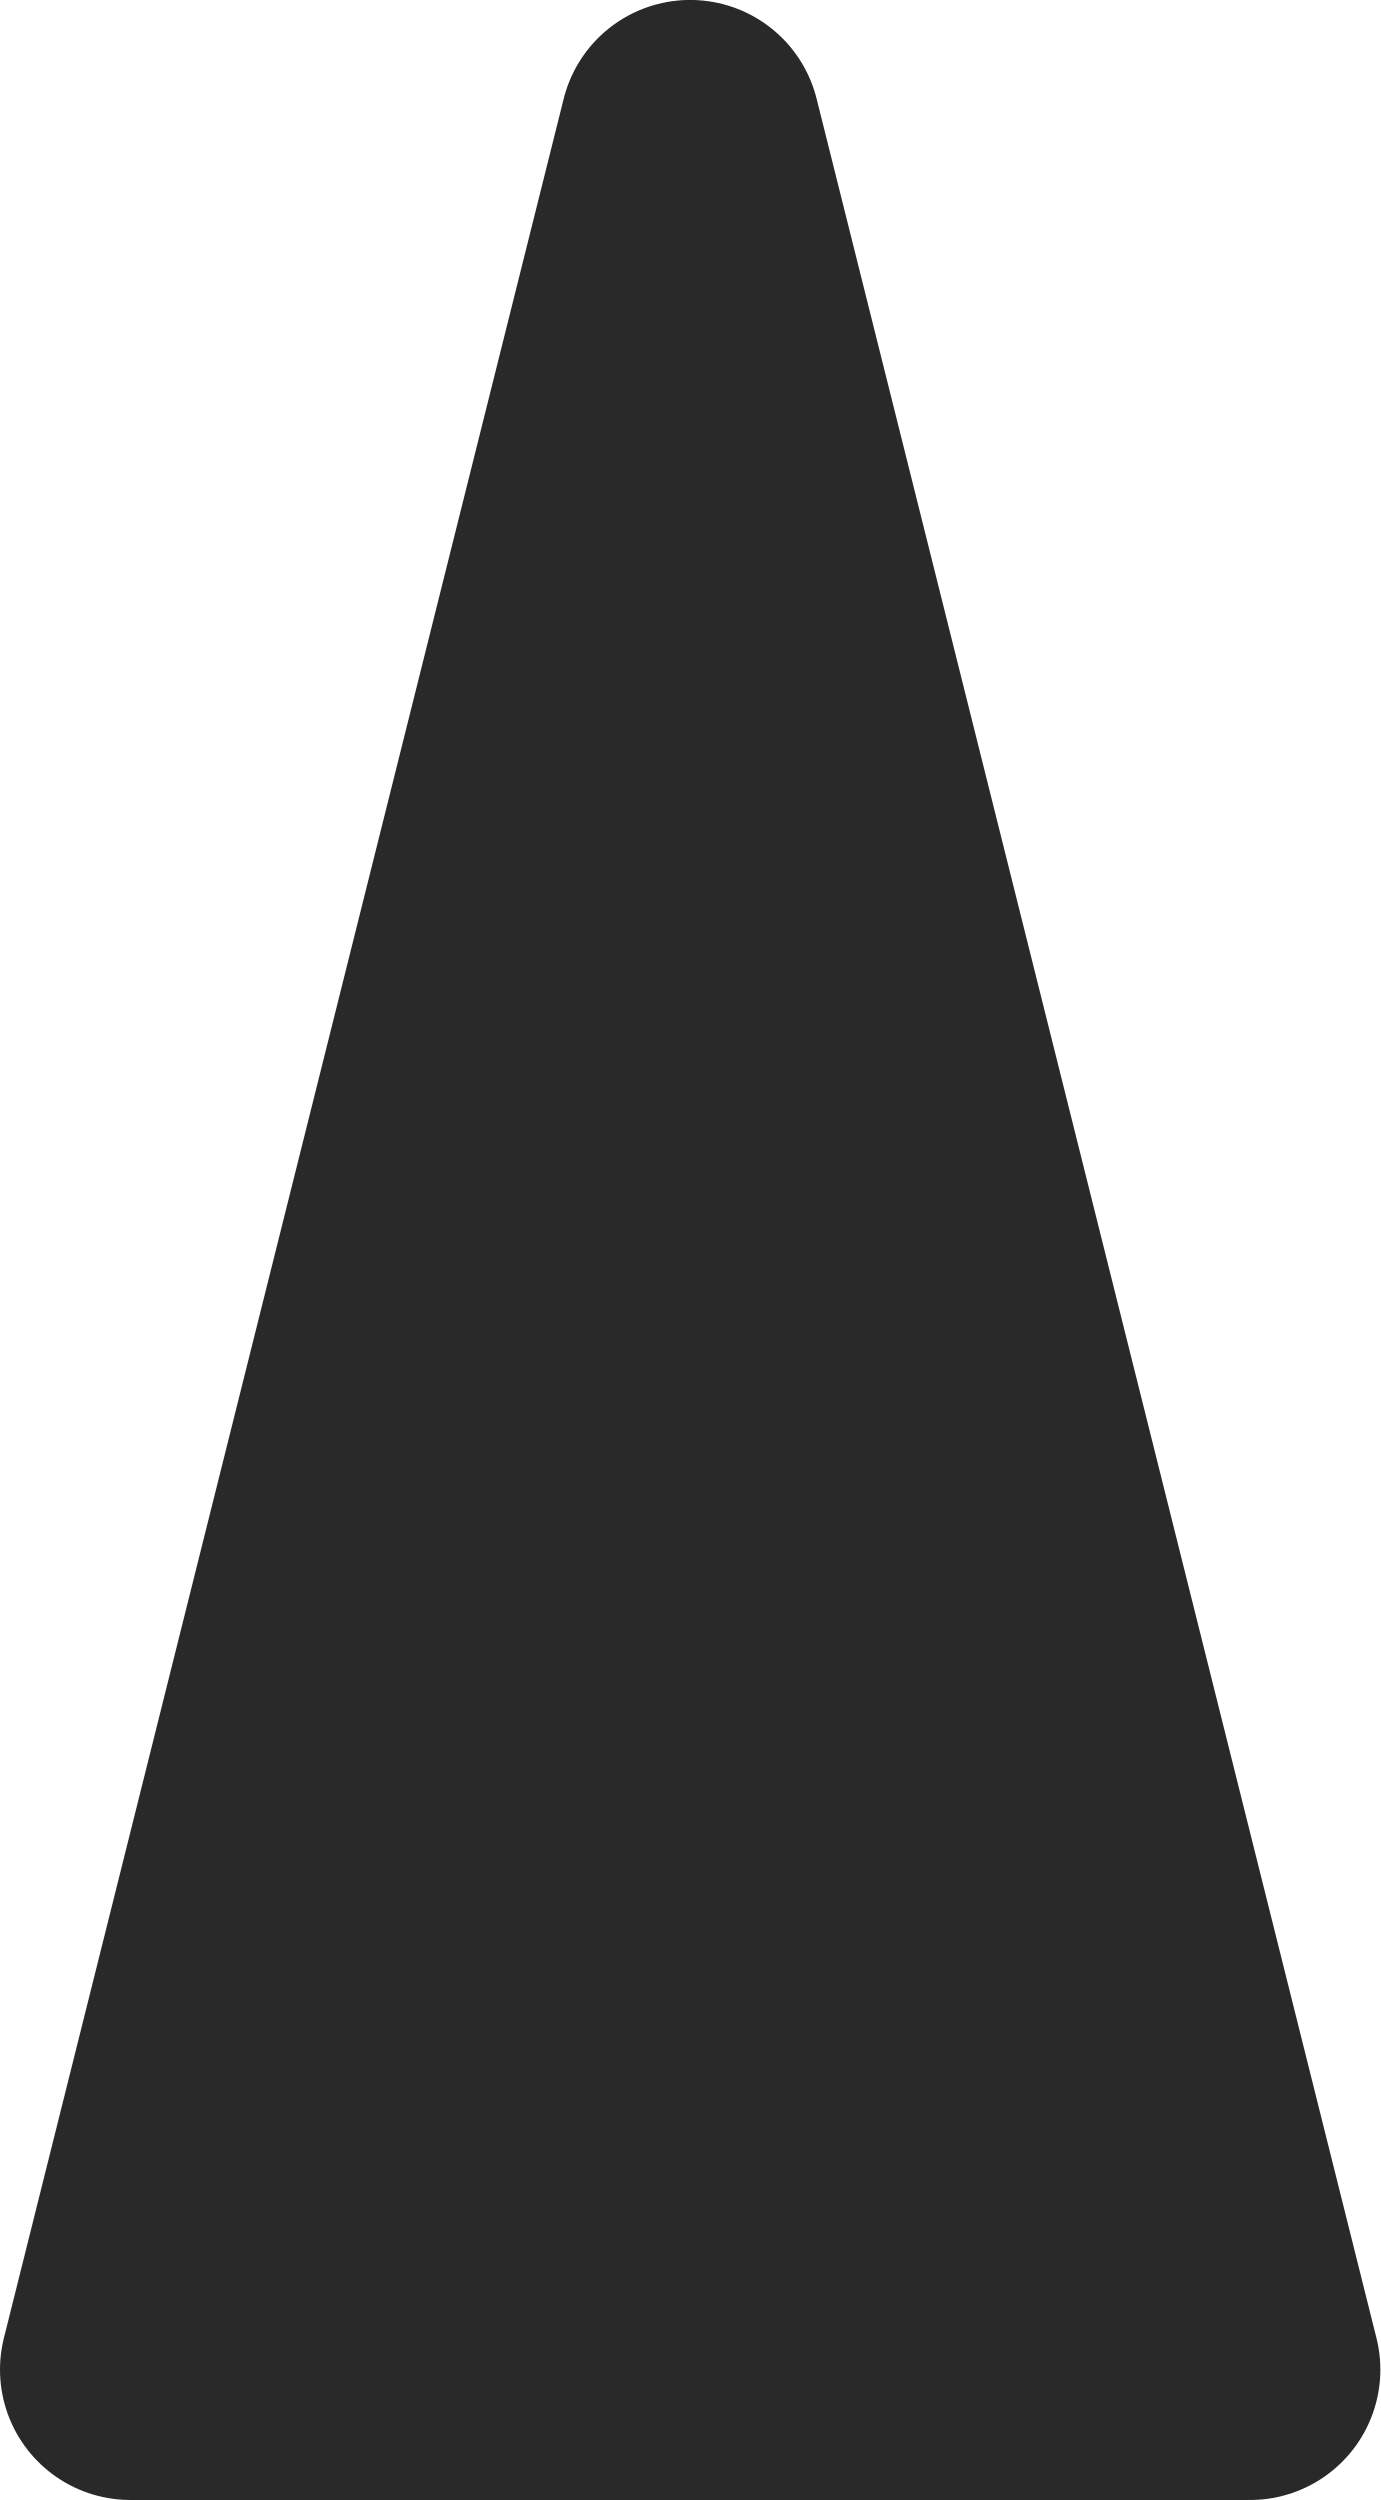
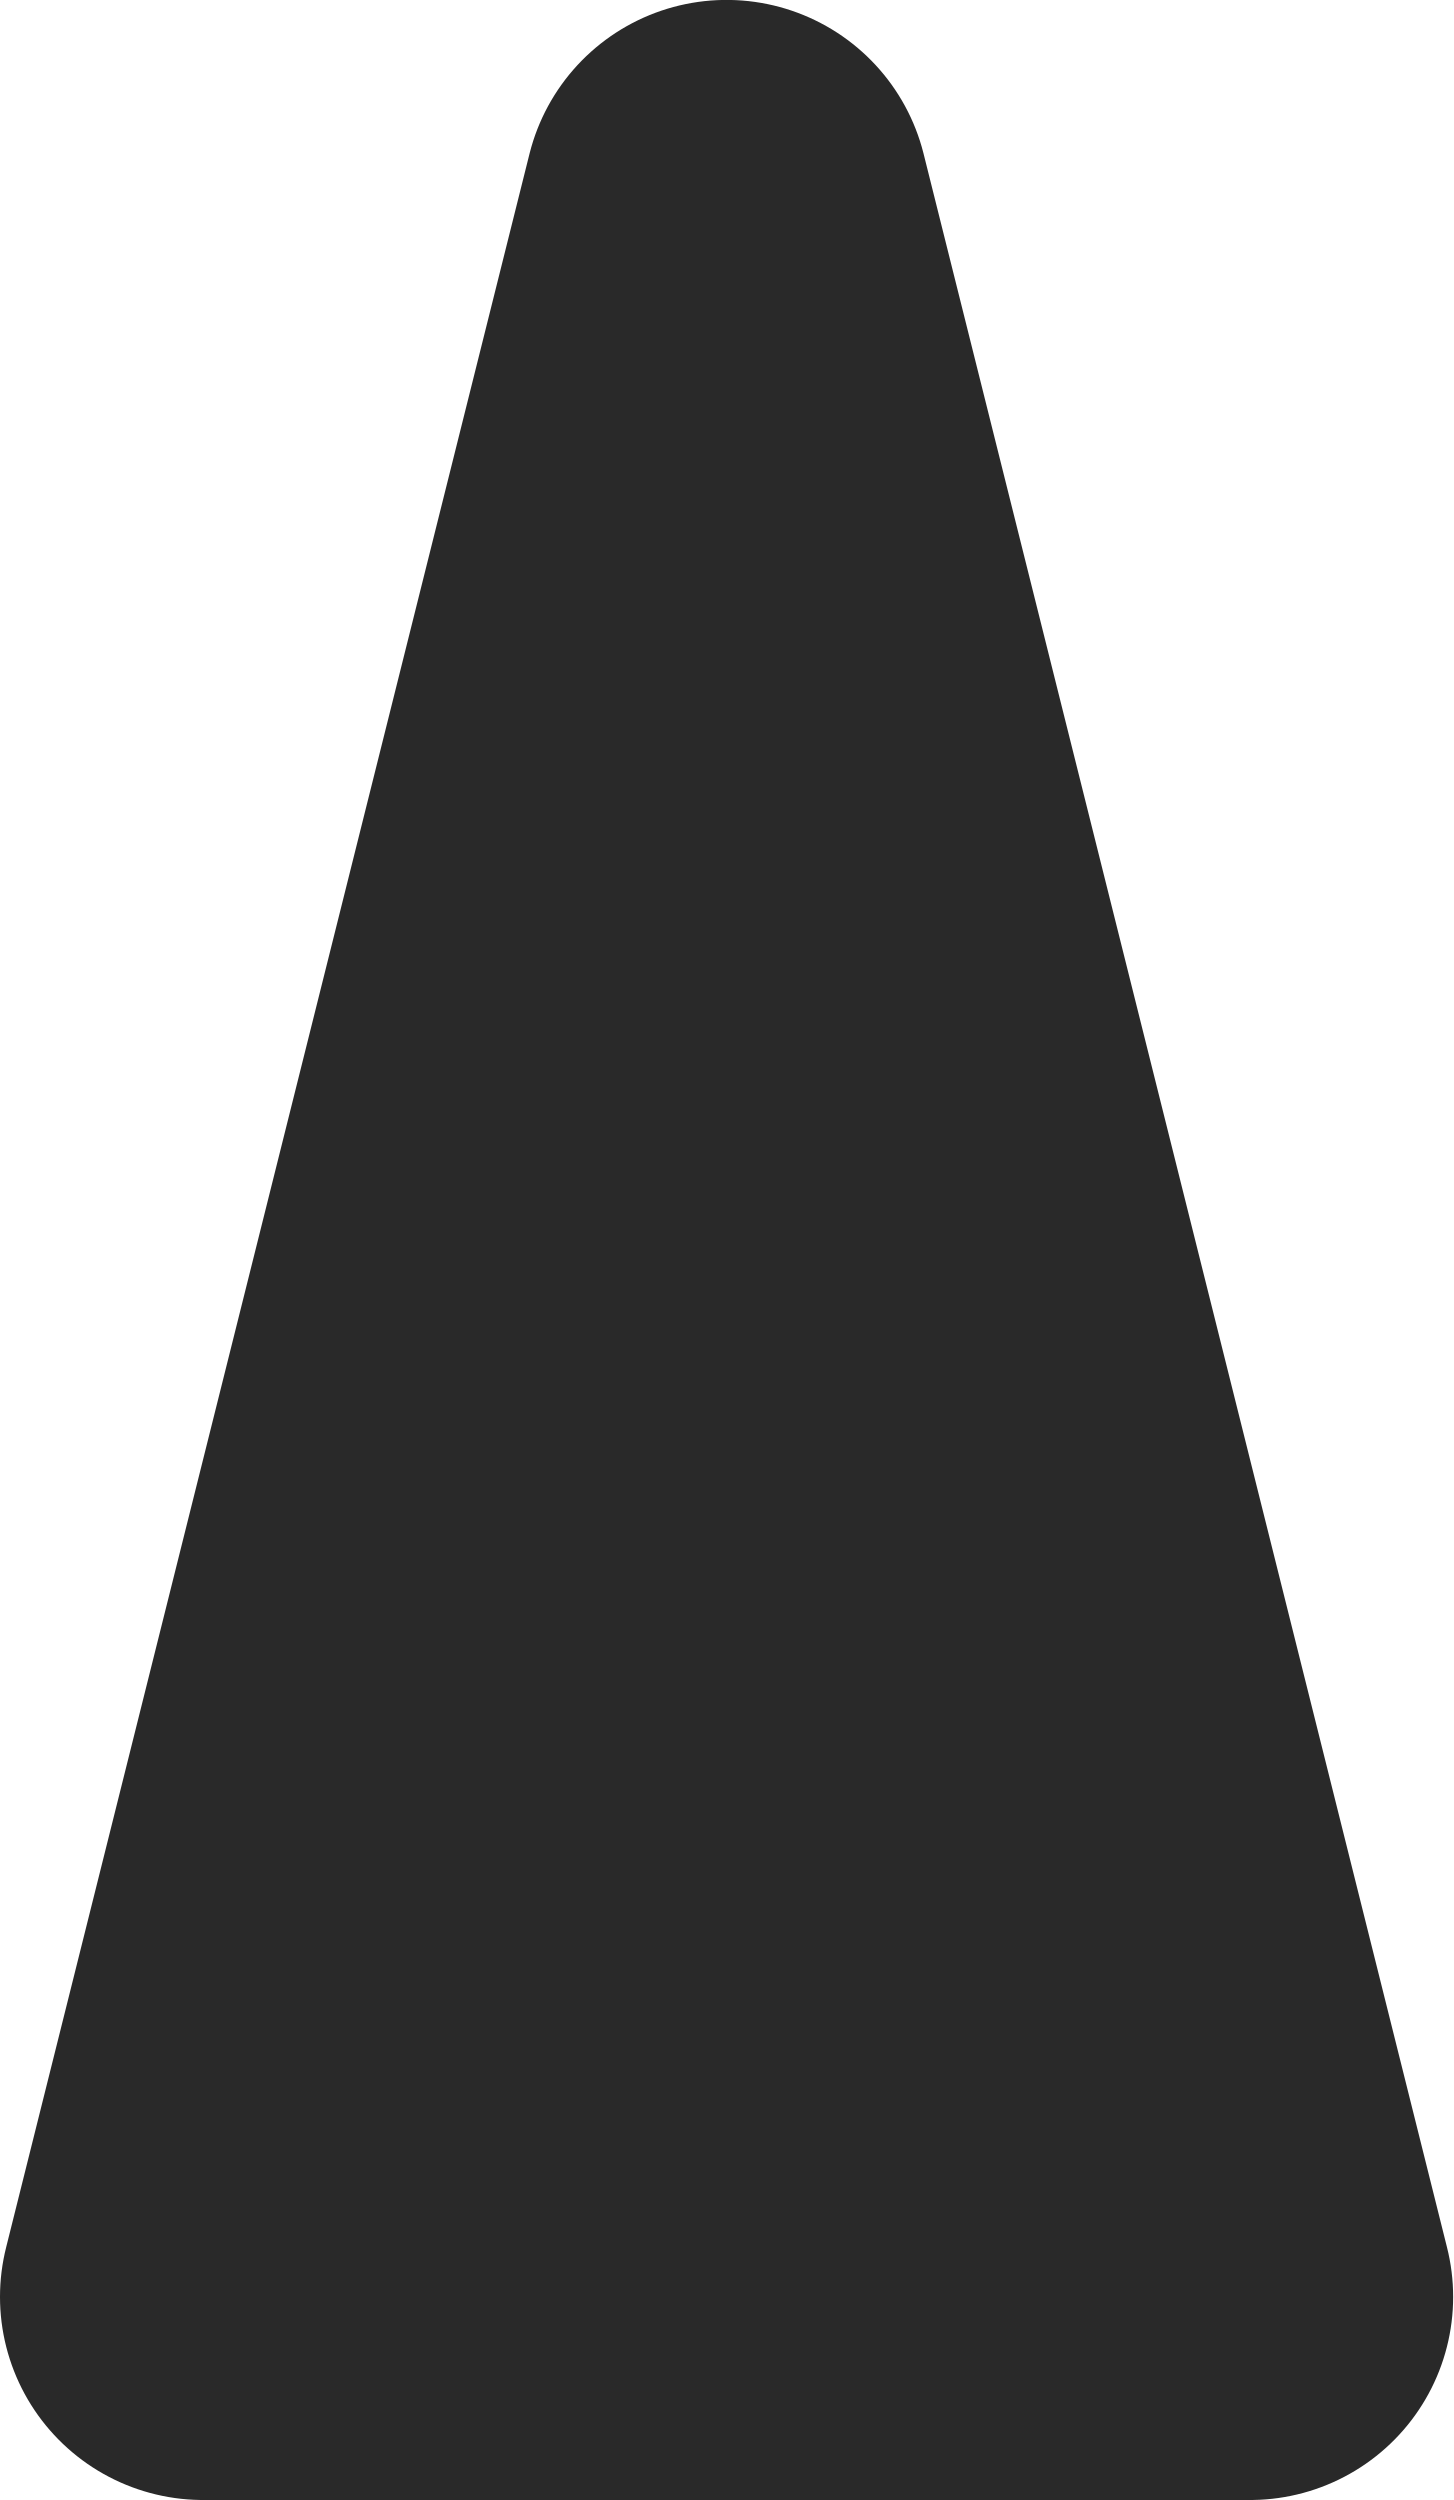
- <svg xmlns="http://www.w3.org/2000/svg" width="31.773mm" height="57.545mm" viewBox="0 0 31.773 57.545" version="1.1" id="svg5">
+ <svg xmlns="http://www.w3.org/2000/svg" width="35.772mm" height="61.544mm" viewBox="0 0 35.772 61.544" version="1.1" id="svg5">
  <defs id="defs2">
    </defs>
-   <g id="layer1" transform="translate(-92.98805,-81.75037)">
-     <path style="fill:#292929;fill-opacity:1;stroke:#292929;stroke-width:6;stroke-linejoin:round;stroke-dasharray:none;stroke-opacity:1" d="M 95.988,136.295 H 121.761 L 108.874,84.749 Z" id="path3358" />
+   <g id="layer1" transform="translate(-90.98811,-79.75099)">
+     <path style="fill:#292929;fill-opacity:1;stroke:#292929;stroke-width:10;stroke-linejoin:round;stroke-dasharray:none;stroke-opacity:1" d="M 95.988,136.295 H 121.761 L 108.874,84.749 Z" id="path3358" />
  </g>
</svg>
